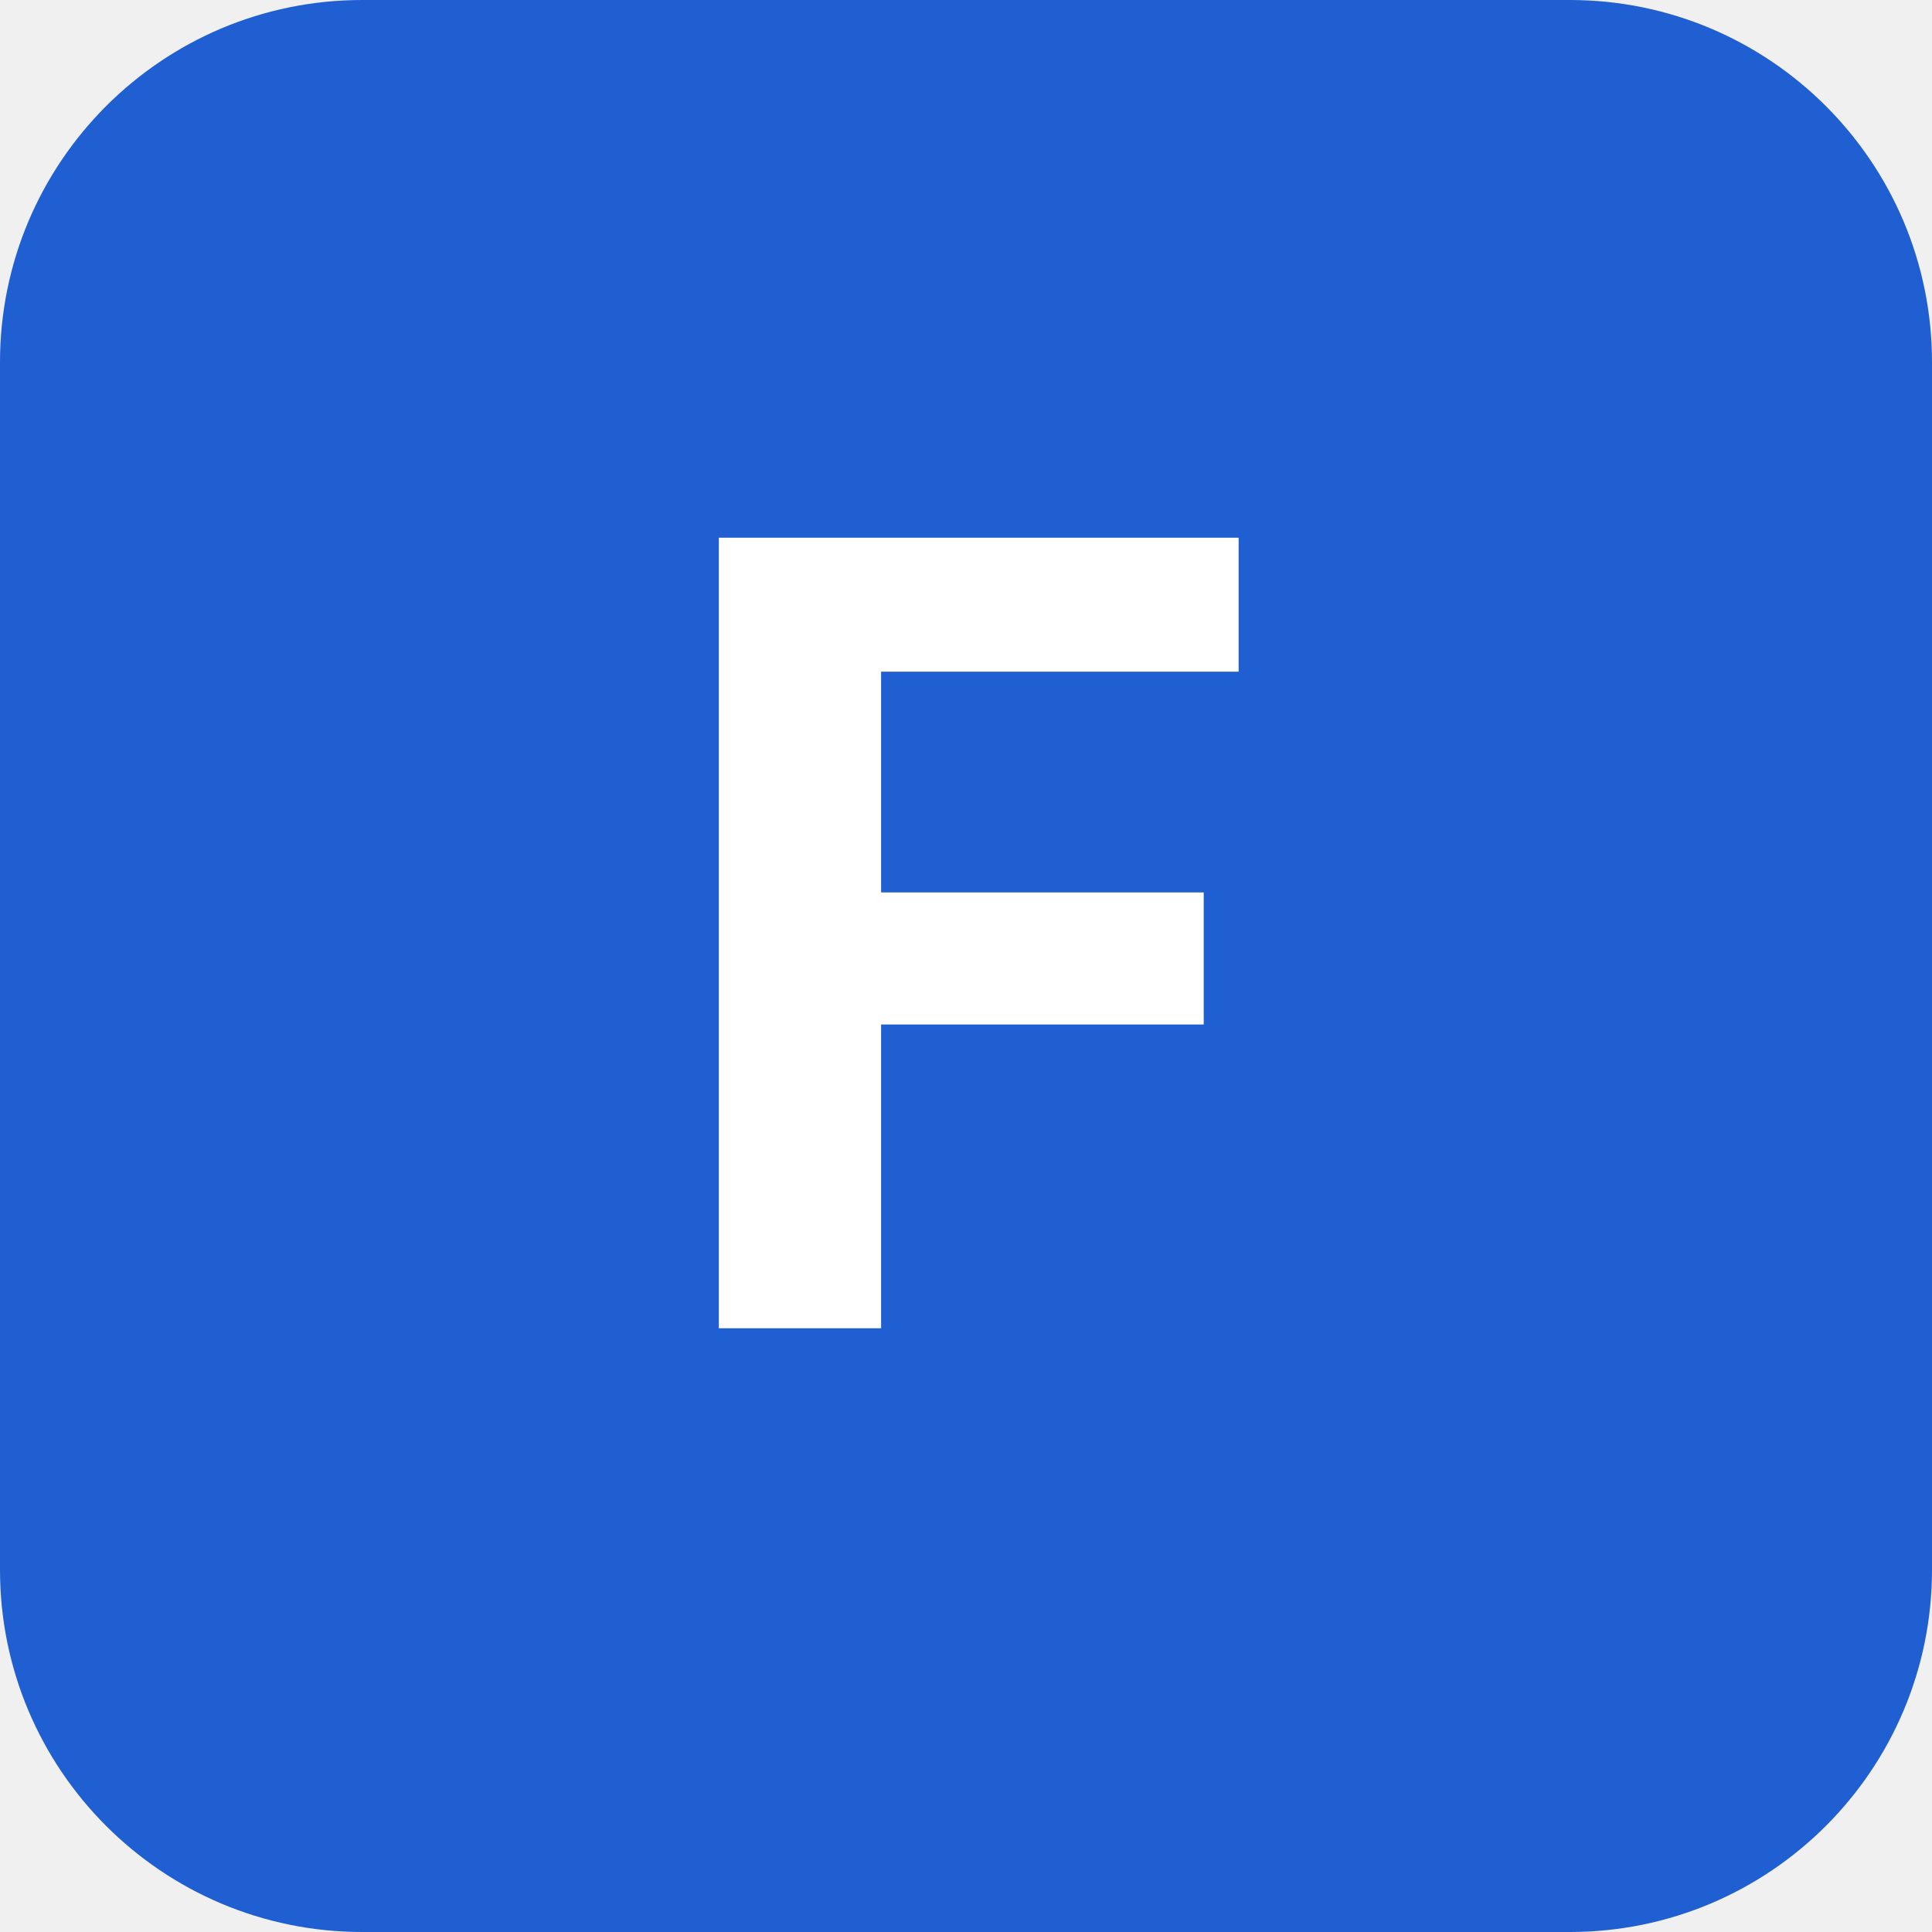
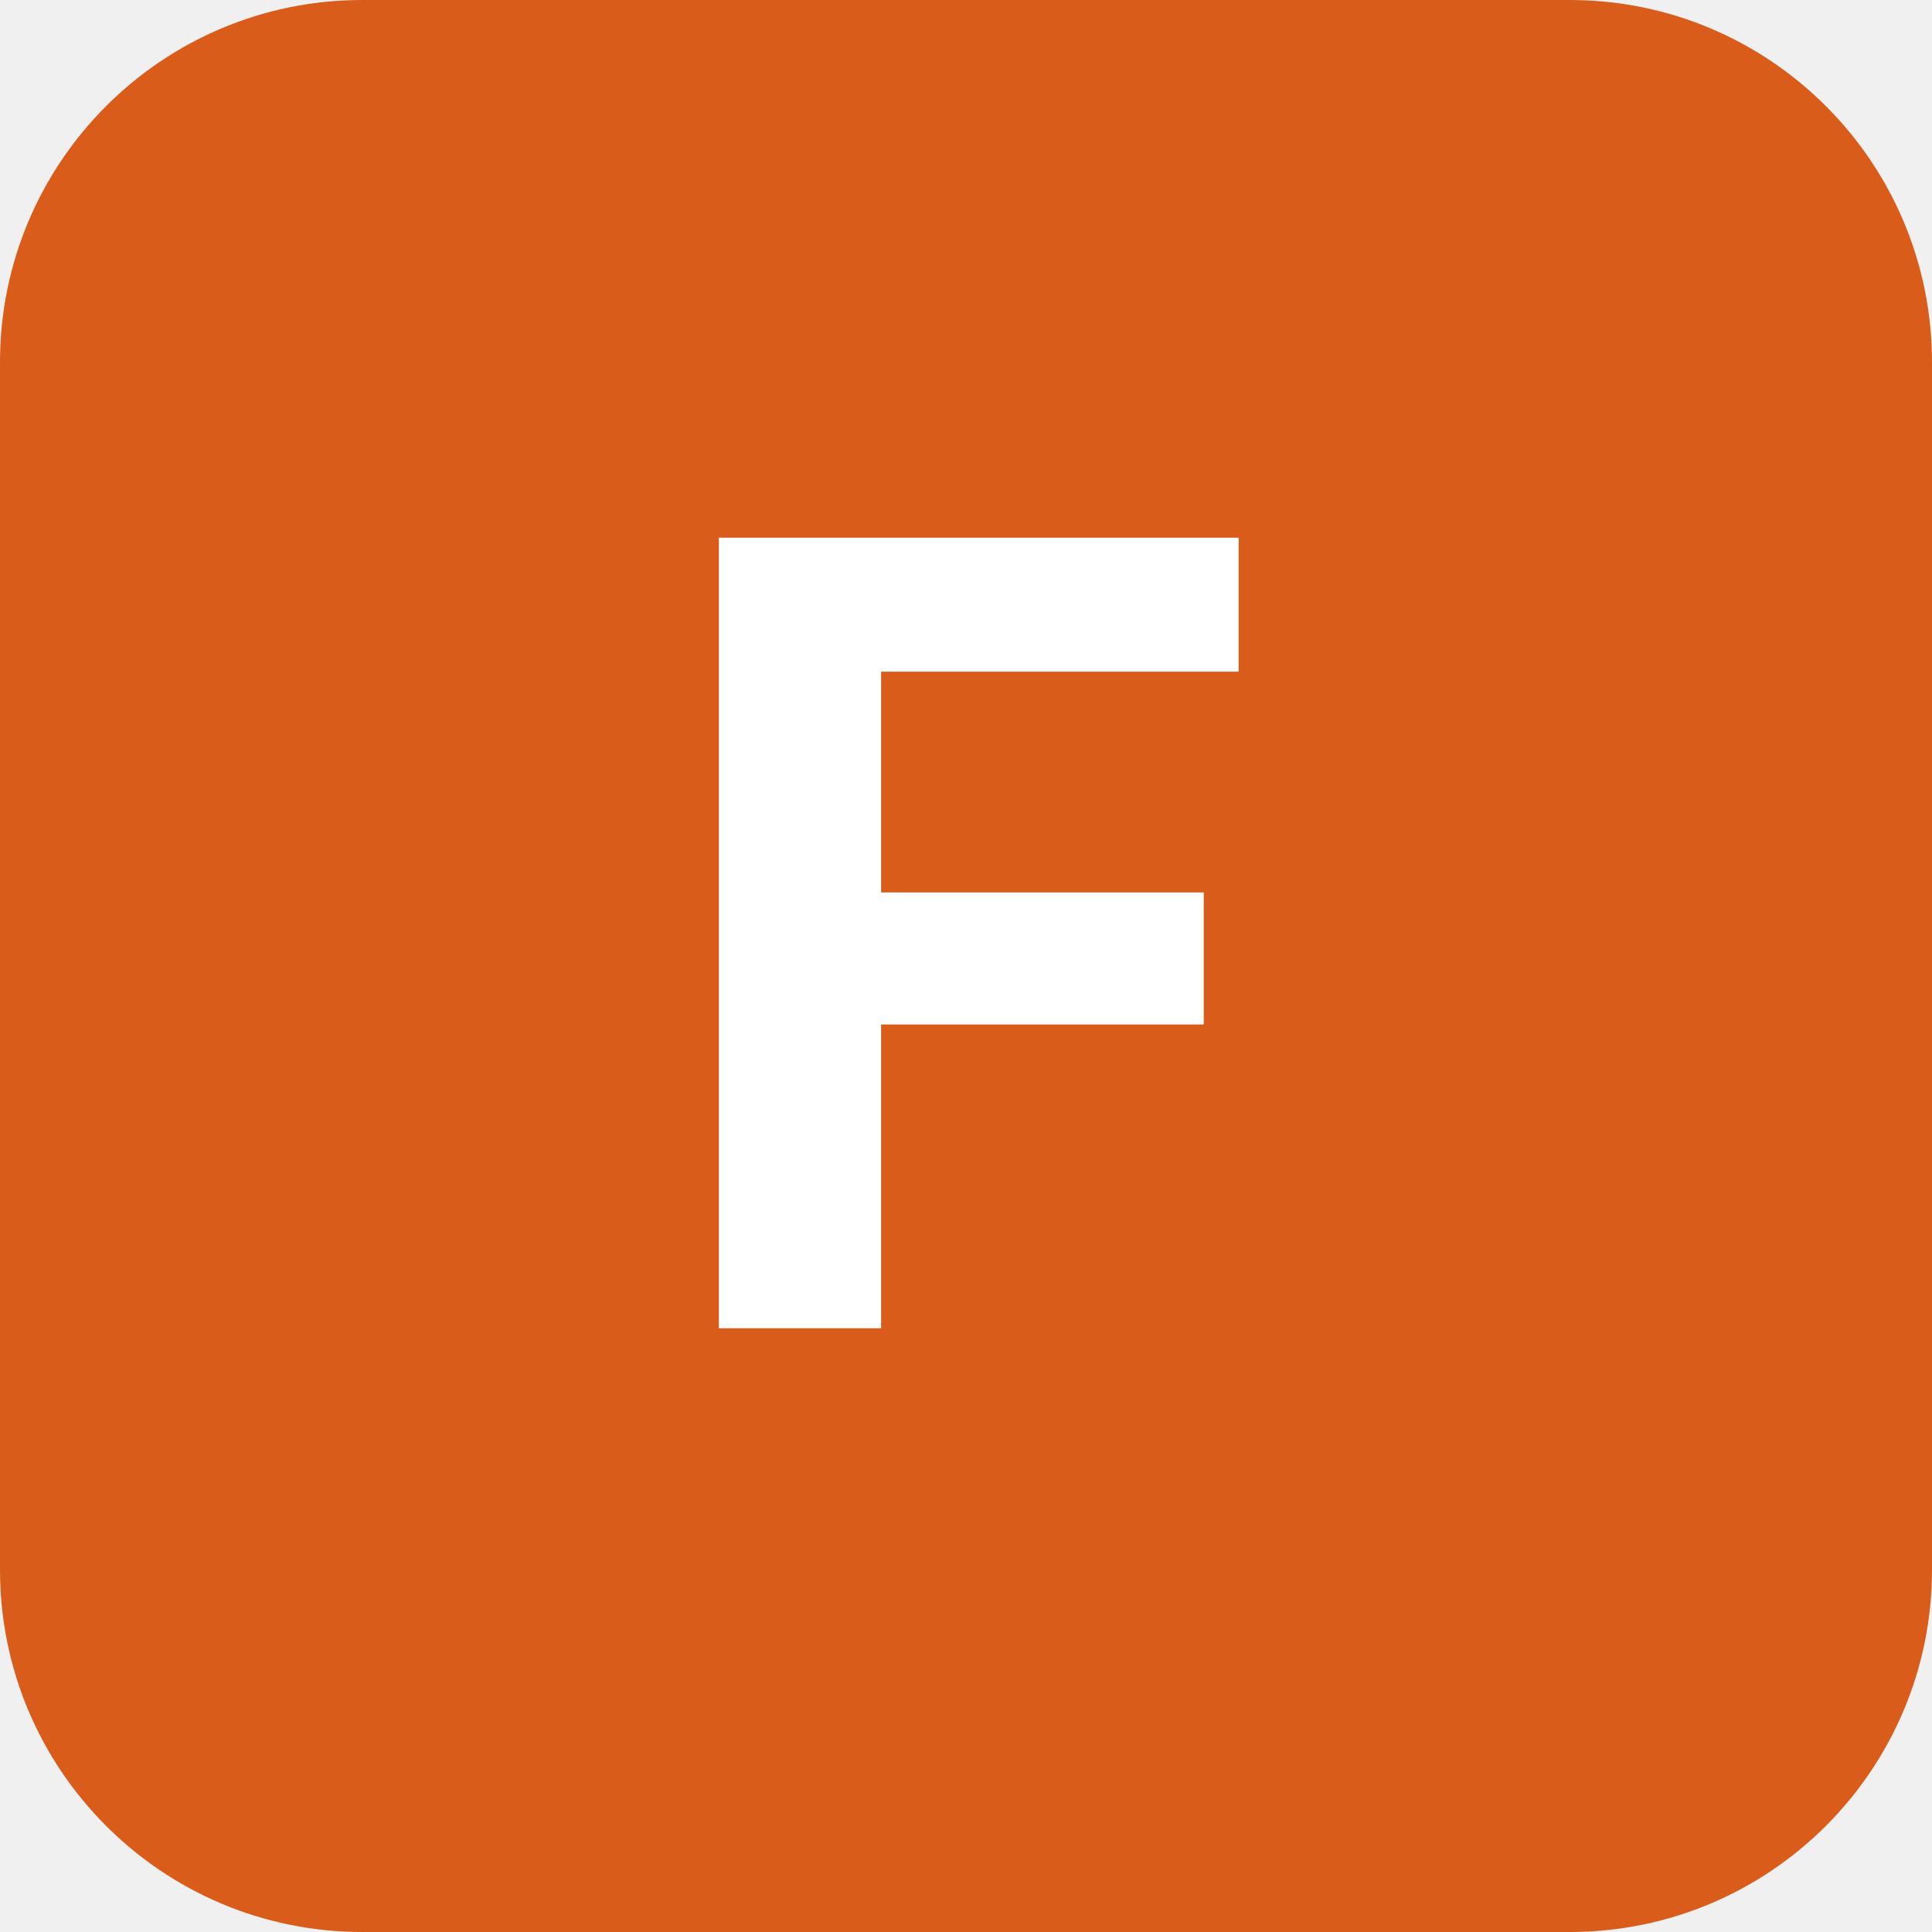
<svg xmlns="http://www.w3.org/2000/svg" viewBox="0 0 32 32">
-   <rect width="32" height="32" rx="6" fill="#1f5fd1" />
+   <rect width="32" height="32" rx="6" fill="#d95c1a" />
  <text x="16" y="22" font-family="system-ui,-apple-system,sans-serif" font-size="18" font-weight="700" fill="#ffffff" text-anchor="middle">F</text>
</svg>
